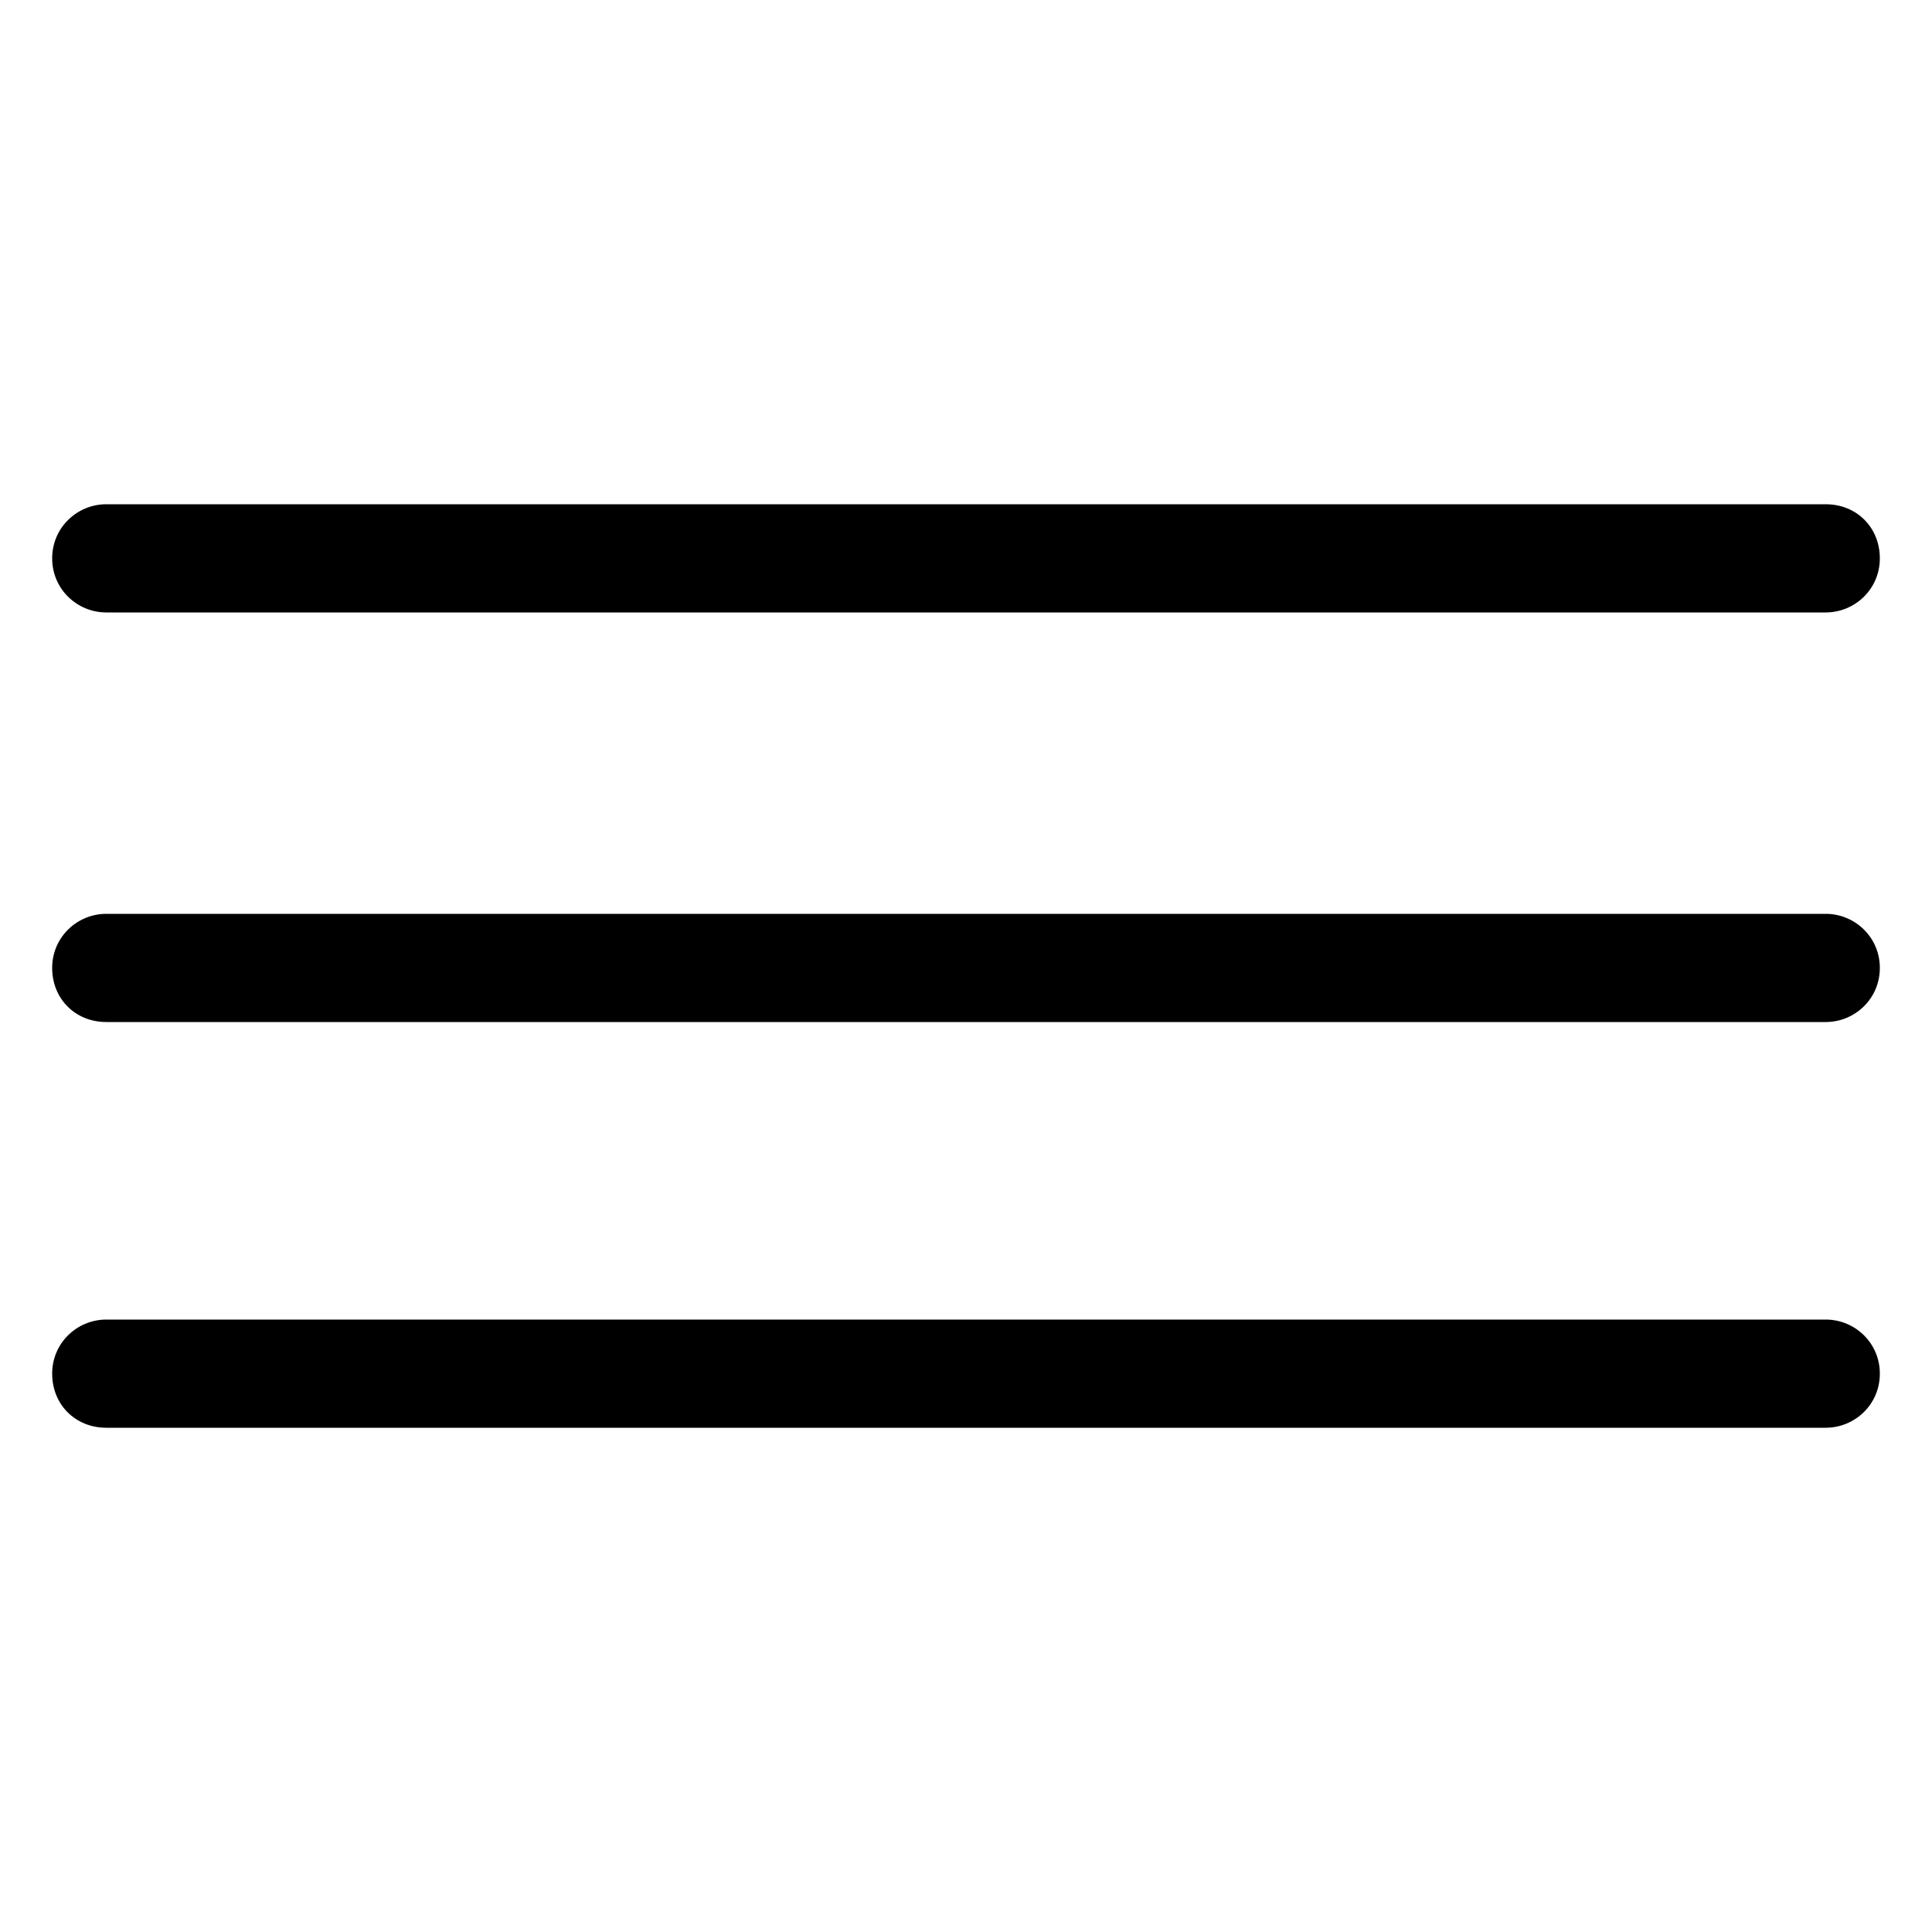
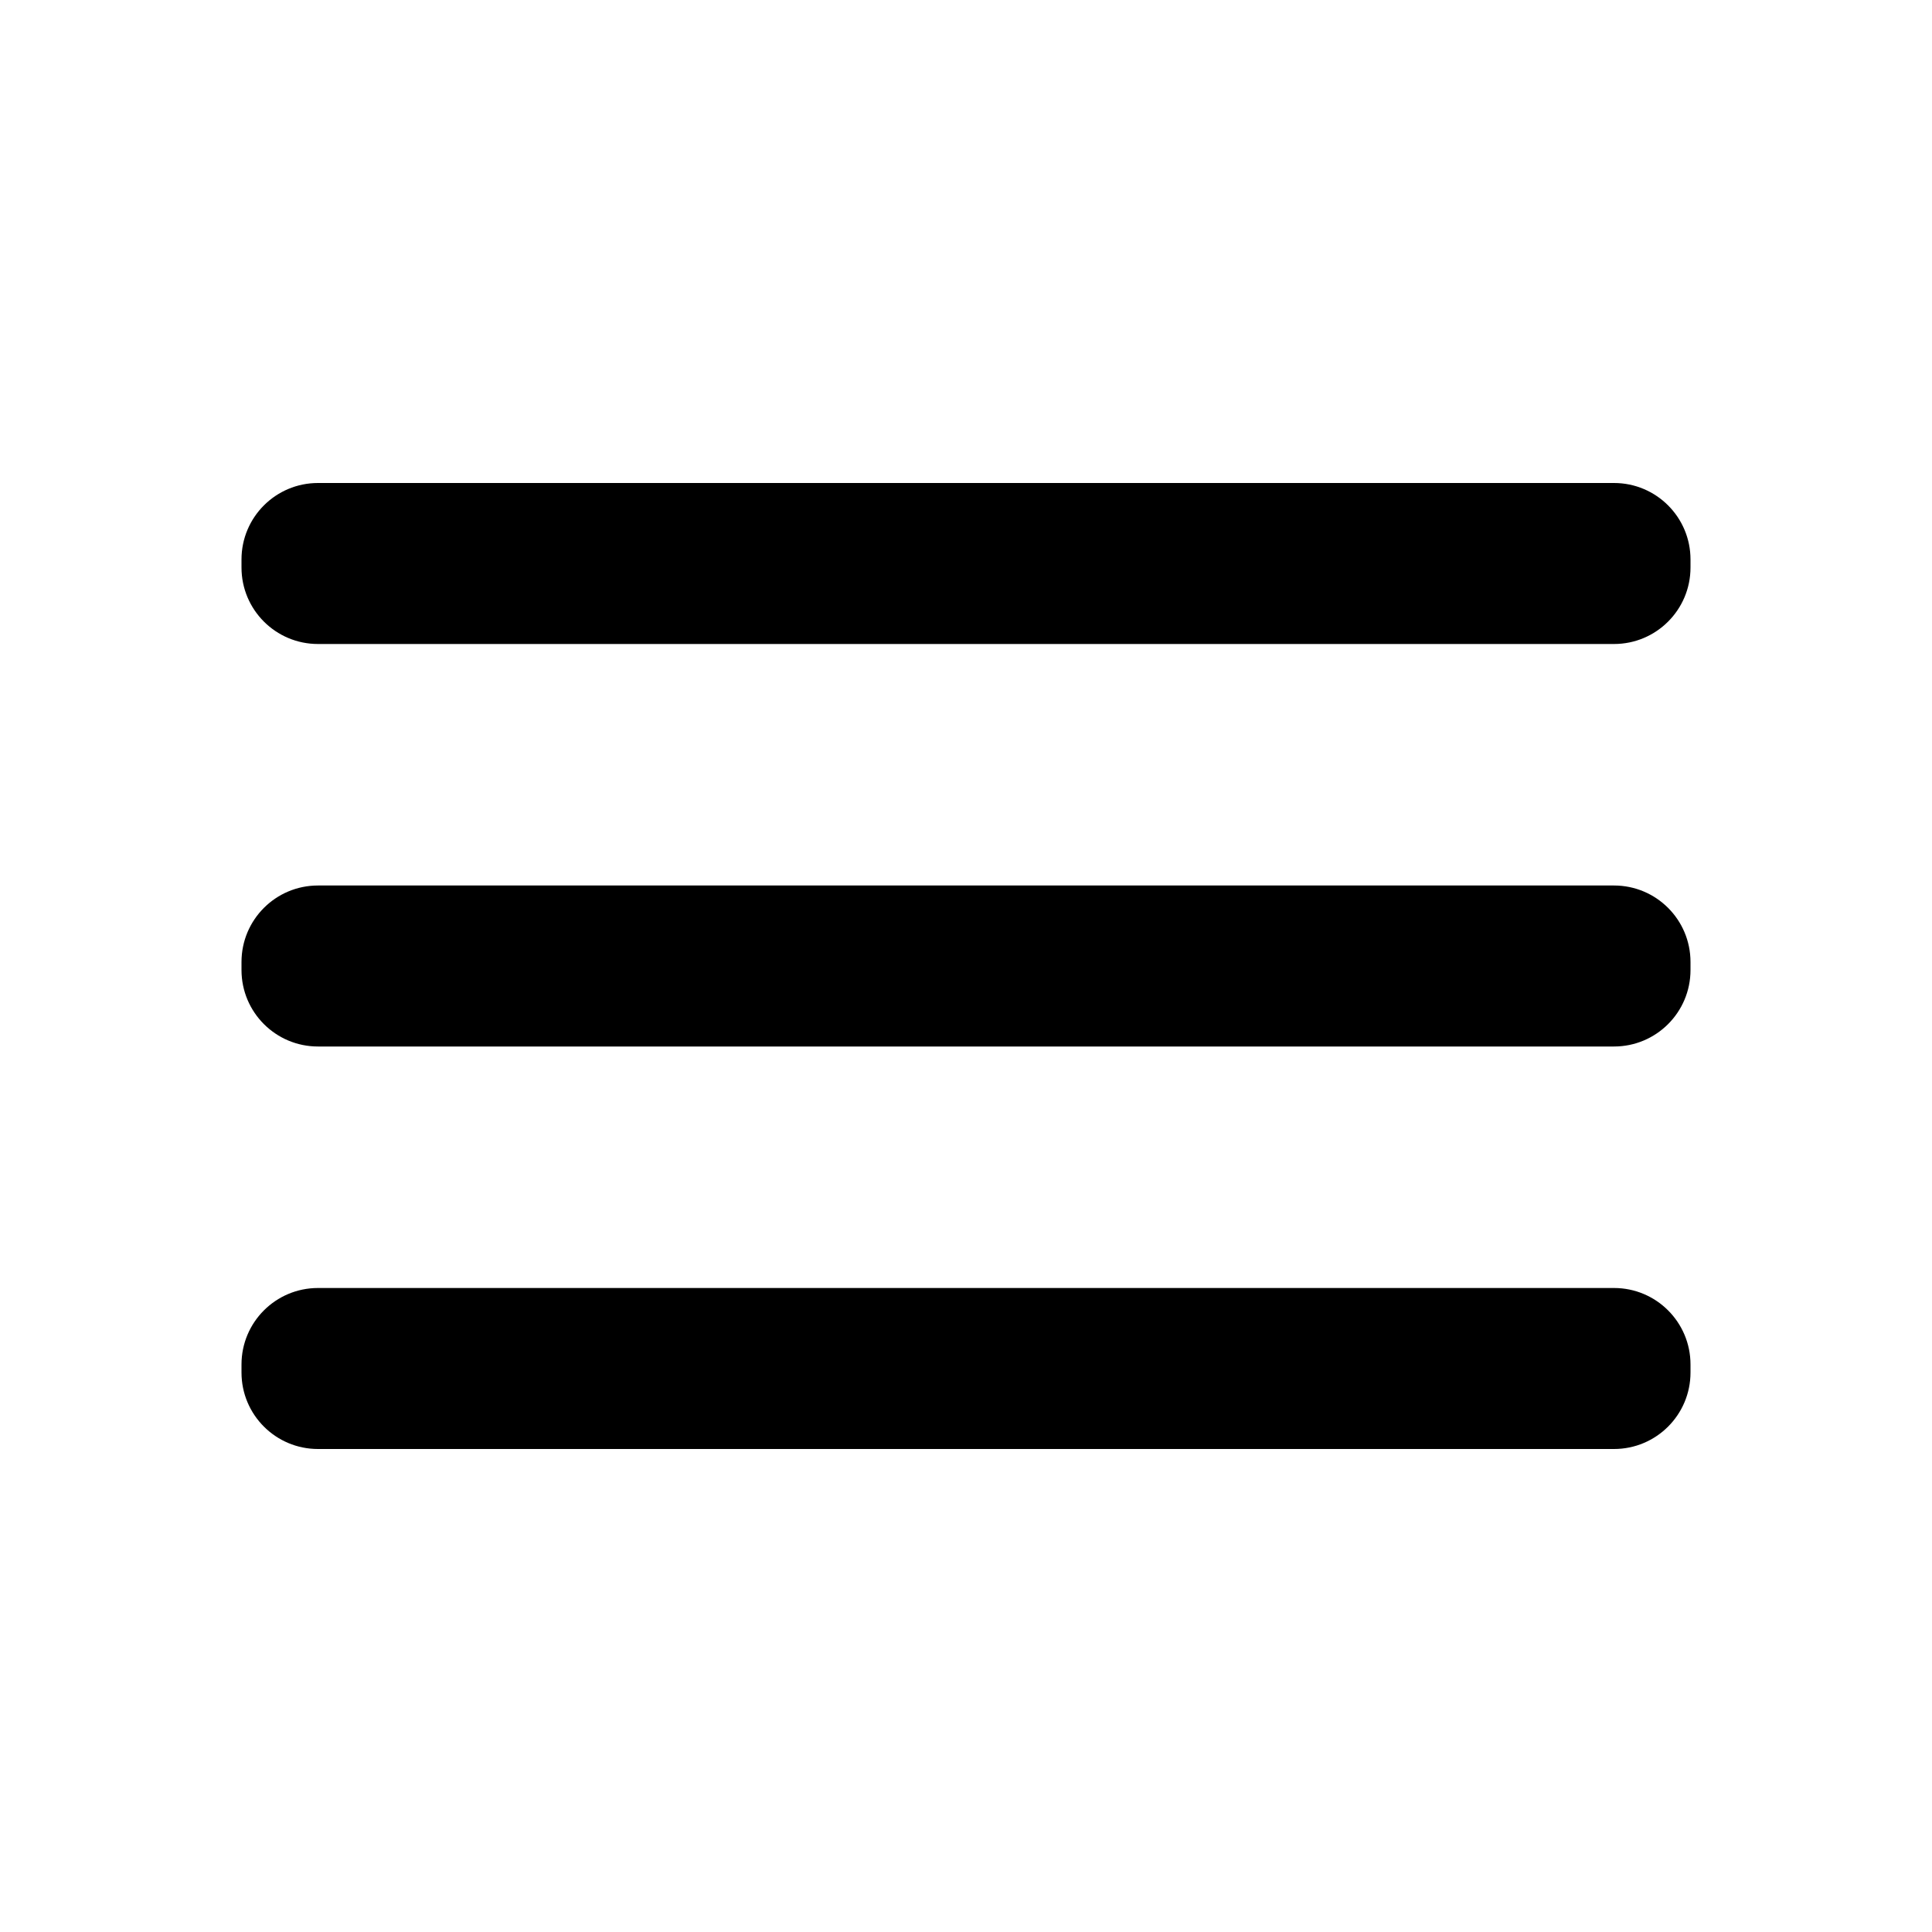
- <svg xmlns="http://www.w3.org/2000/svg" version="1.1" id="Layer_2_1_" x="0px" y="0px" viewBox="0 0 100 100" style="enable-background:new 0 0 100 100;" xml:space="preserve">
-   <g>
-     <path d="M5.5,31.7h89c1.5,0,2.8-1.2,2.8-2.8s-1.2-2.8-2.8-2.8h-89c-1.5,0-2.8,1.2-2.8,2.8S4,31.7,5.5,31.7z" />
-     <path d="M94.5,47.3h-89c-1.5,0-2.8,1.2-2.8,2.8s1.2,2.8,2.8,2.8h89c1.5,0,2.8-1.2,2.8-2.8S96,47.3,94.5,47.3z" />
-     <path d="M94.5,68.3h-89c-1.5,0-2.8,1.2-2.8,2.8s1.2,2.8,2.8,2.8h89c1.5,0,2.8-1.2,2.8-2.8S96,68.3,94.5,68.3z" />
+ <svg xmlns="http://www.w3.org/2000/svg" viewBox="0 0 24 24">
+   <g data-name="Layer 2">
+     <g data-name="menu">
+       <rect width="24" height="24" transform="rotate(180 12 12)" opacity="0" />
+       <rect x="3" y="11" width="18" height="2" rx=".95" ry=".95" />
+       <rect x="3" y="16" width="18" height="2" rx=".95" ry=".95" />
+       <rect x="3" y="6" width="18" height="2" rx=".95" ry=".95" />
+     </g>
  </g>
</svg>
